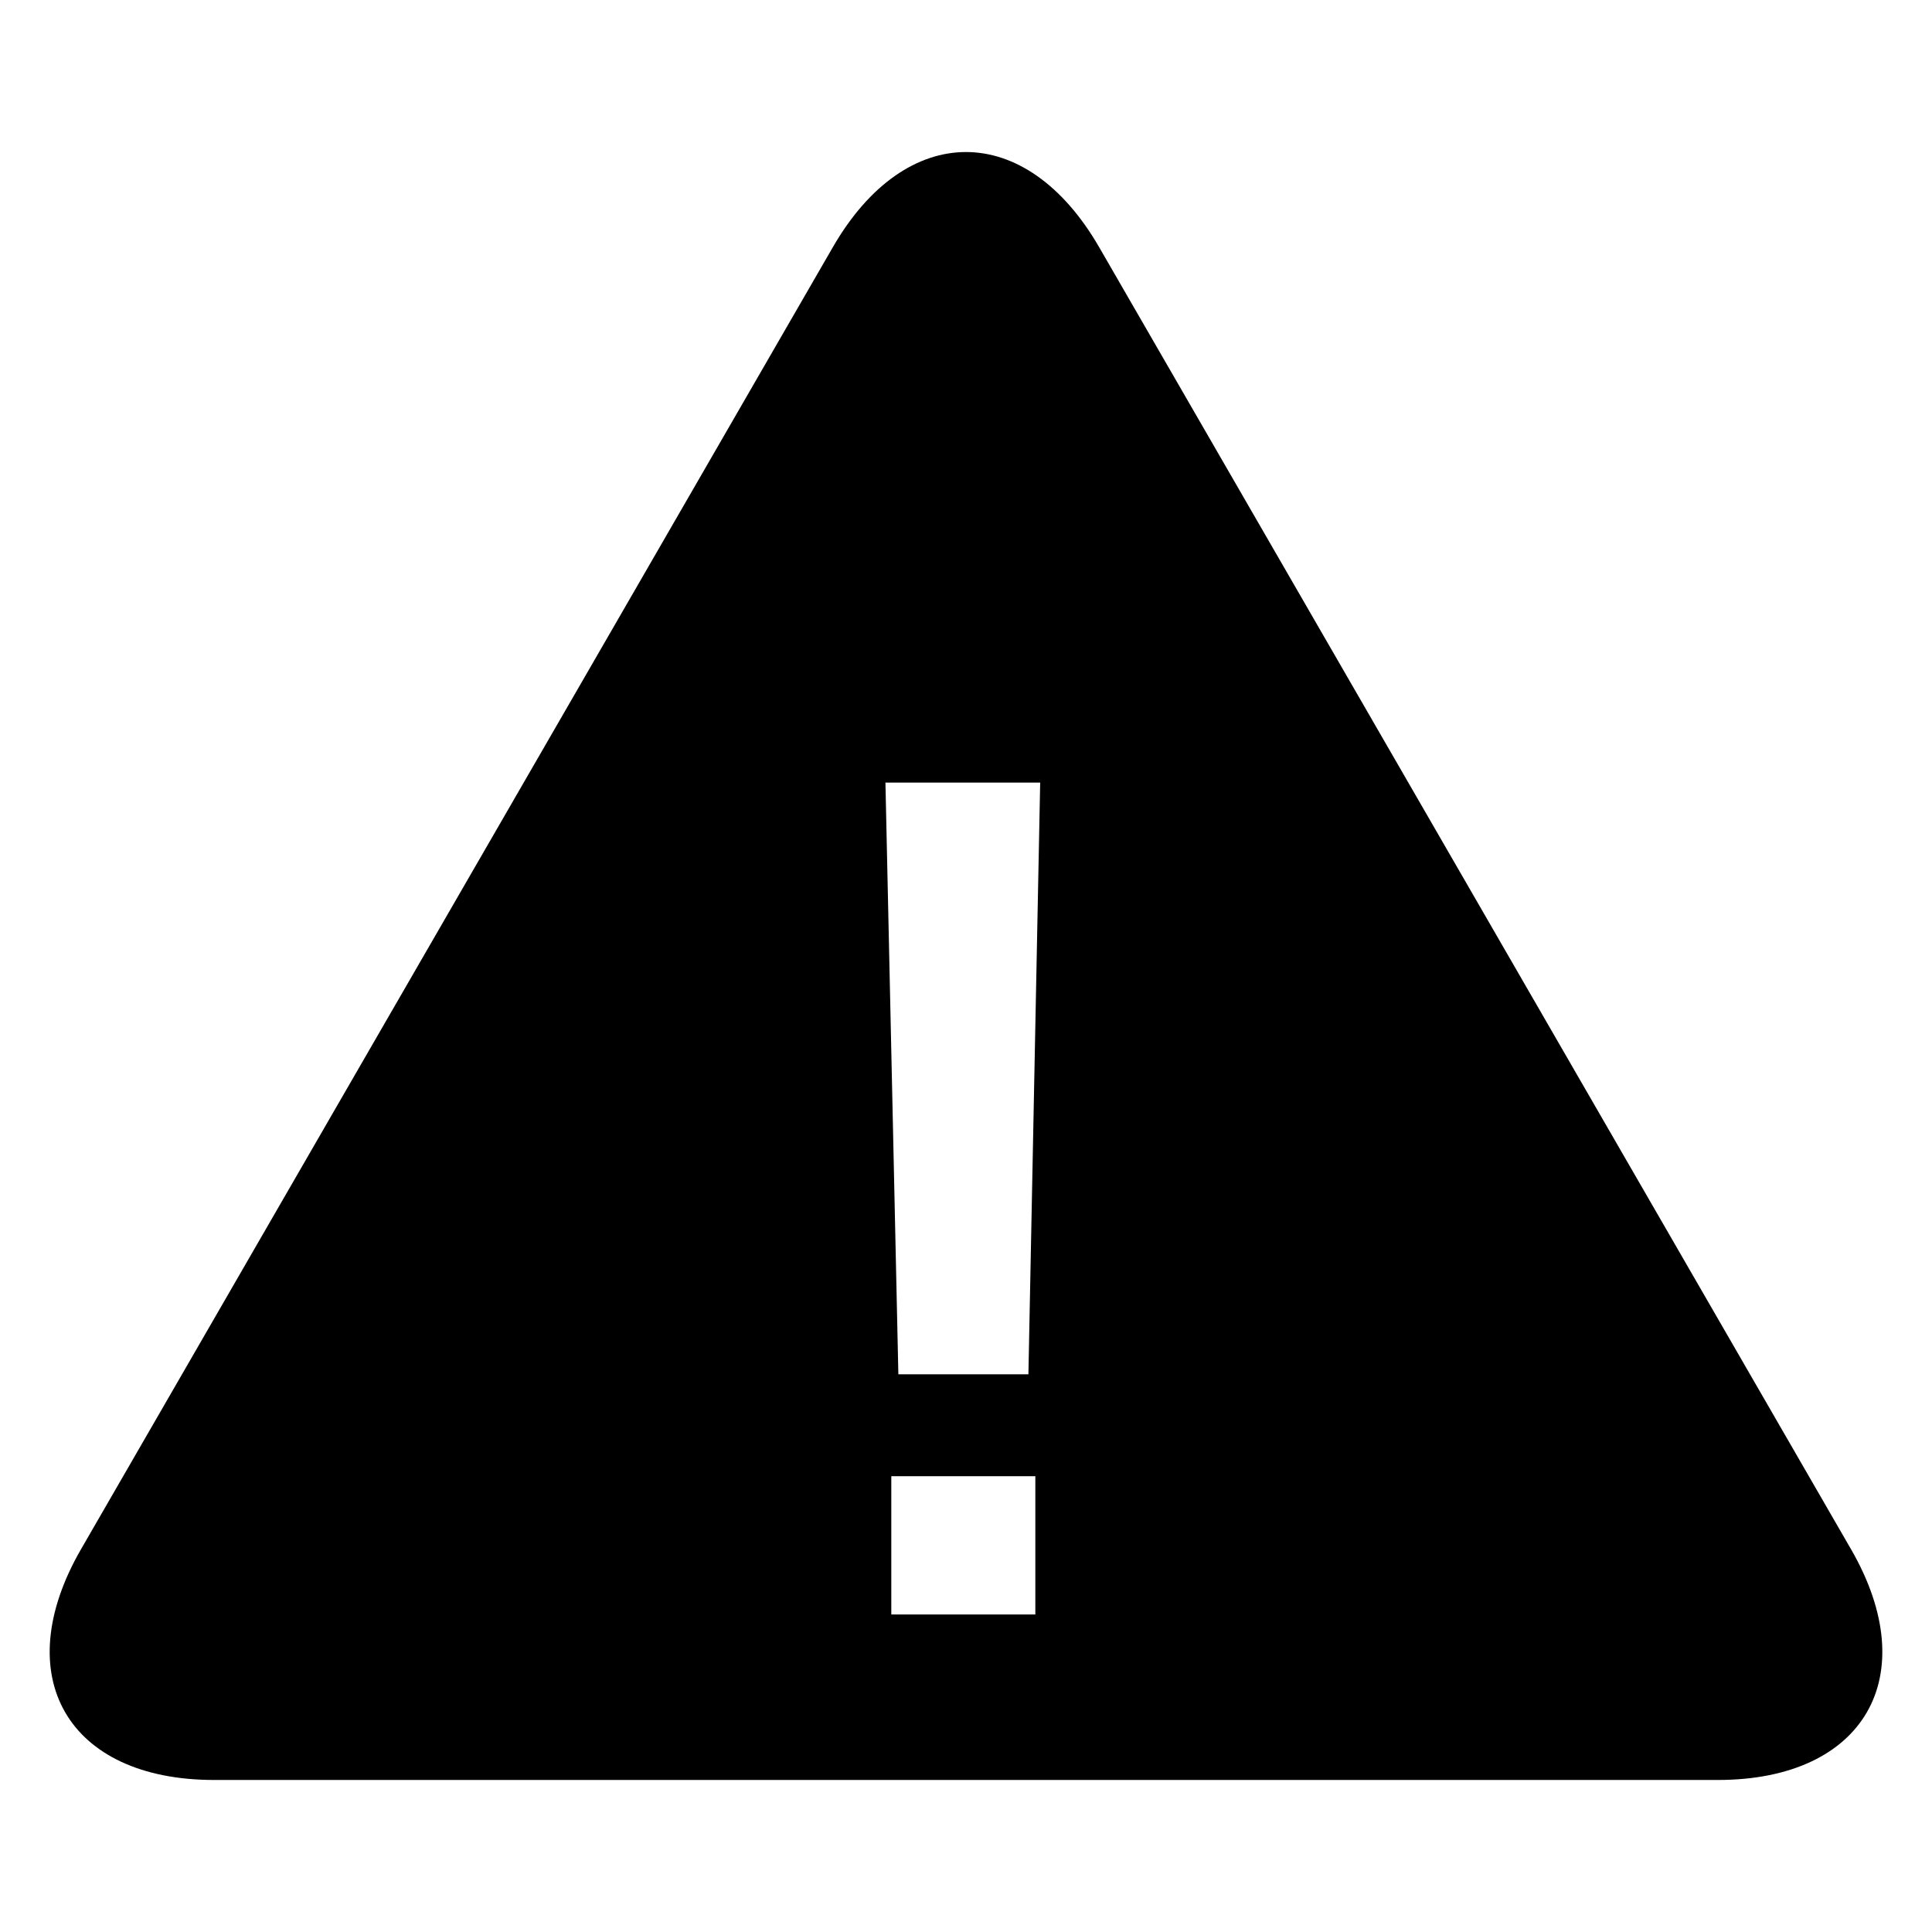
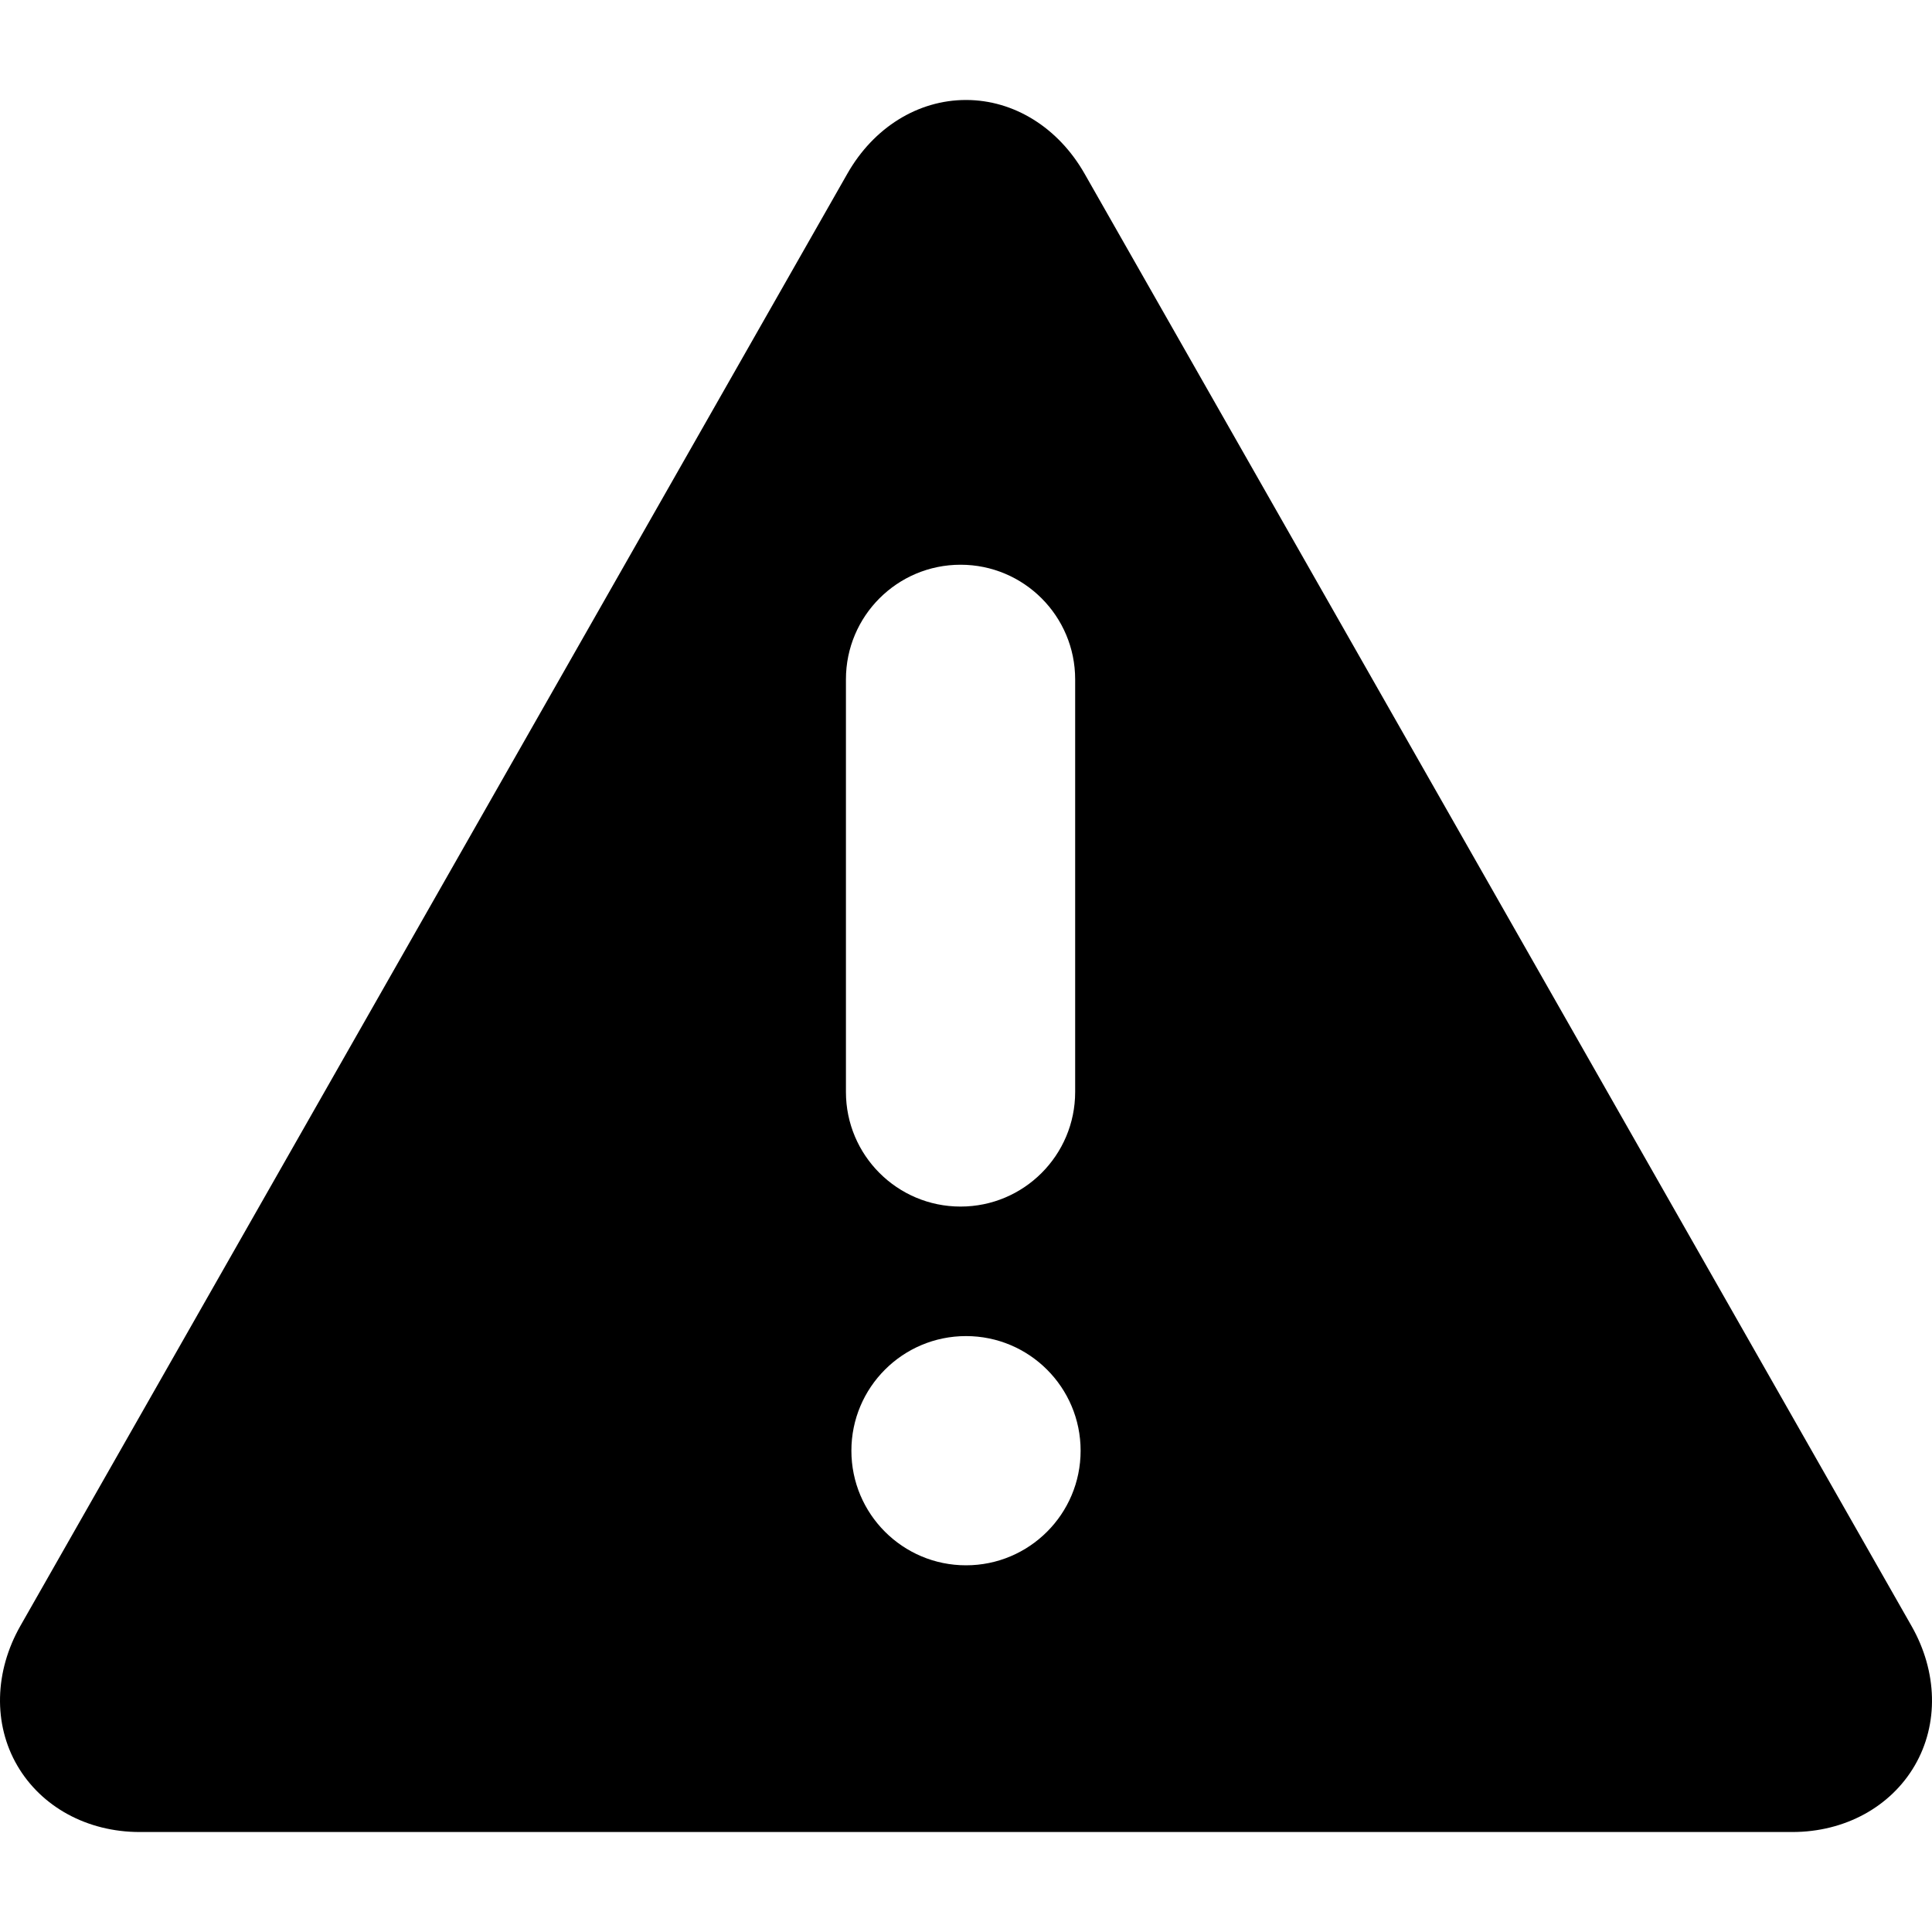
- <svg xmlns="http://www.w3.org/2000/svg" width="350" height="350">
+ <svg xmlns="http://www.w3.org/2000/svg" version="1.1" id="Capa_1" x="0px" y="0px" viewBox="0 0 294.995 294.995" style="enable-background:new 0 0 294.995 294.995;" xml:space="preserve">
  <g>
-     <rect id="canvas_background" fill="none" x="-1" y="-1" width="352" height="352" />
+     <path d="M291.874,248.279L165.605,26.526c-4.007-7.037-10.776-11.26-18.107-11.26s-14.101,4.202-18.107,11.239L3.121,248.238   c-3.979,6.989-4.164,15.013-0.493,21.326c3.67,6.313,10.663,10.165,18.705,10.165h252.329c8.042,0,15.035-3.852,18.705-10.165   C296.038,263.251,295.854,255.268,291.874,248.279z M146.665,86.229c9.665,0,17.5,7.835,17.5,17.5v63c0,9.665-7.835,17.5-17.5,17.5   c-9.665,0-17.5-7.835-17.5-17.5v-63C129.165,94.064,137,86.229,146.665,86.229z M147.498,204.005c9.665,0,17.5,7.835,17.5,17.5   c0,9.665-7.835,17.5-17.5,17.5c-9.665,0-17.5-7.835-17.5-17.5C129.998,211.84,137.833,204.005,147.498,204.005z" />
  </g>
  <g>
-     <path stroke="#000" id="svg_2" d="m335.345,280.684l-44,-76.193c-13.266,-22.964 -34.964,-60.559 -48.23,-83.527l-43.996,-76.188c-13.279,-22.978 -34.977,-22.978 -48.239,0l-43.987,76.188c-13.266,22.969 -34.977,60.572 -48.239,83.527l-43.992,76.193c-13.266,22.986 -2.408,41.775 24.12,41.775l272.419,0c26.554,0 37.399,-18.788 24.146,-41.775l0,0zm-147.782,11.795l-26.097,0l0,-25.052l26.097,0l0,25.052zm-1.257,-43.512l-23.56,0l-2.341,-107.19l28.033,0l-2.132,107.19l-0,0z" stroke-opacity="null" stroke-width="0" fill="#000000" />
-   </g>
+ </g>
+   <g>
+ </g>
+   <g>
+ </g>
+   <g>
+ </g>
+   <g>
+ </g>
+   <g>
+ </g>
+   <g>
+ </g>
+   <g>
+ </g>
+   <g>
+ </g>
+   <g>
+ </g>
+   <g>
+ </g>
+   <g>
+ </g>
+   <g>
+ </g>
+   <g>
+ </g>
+   <g>
+ </g>
</svg>
